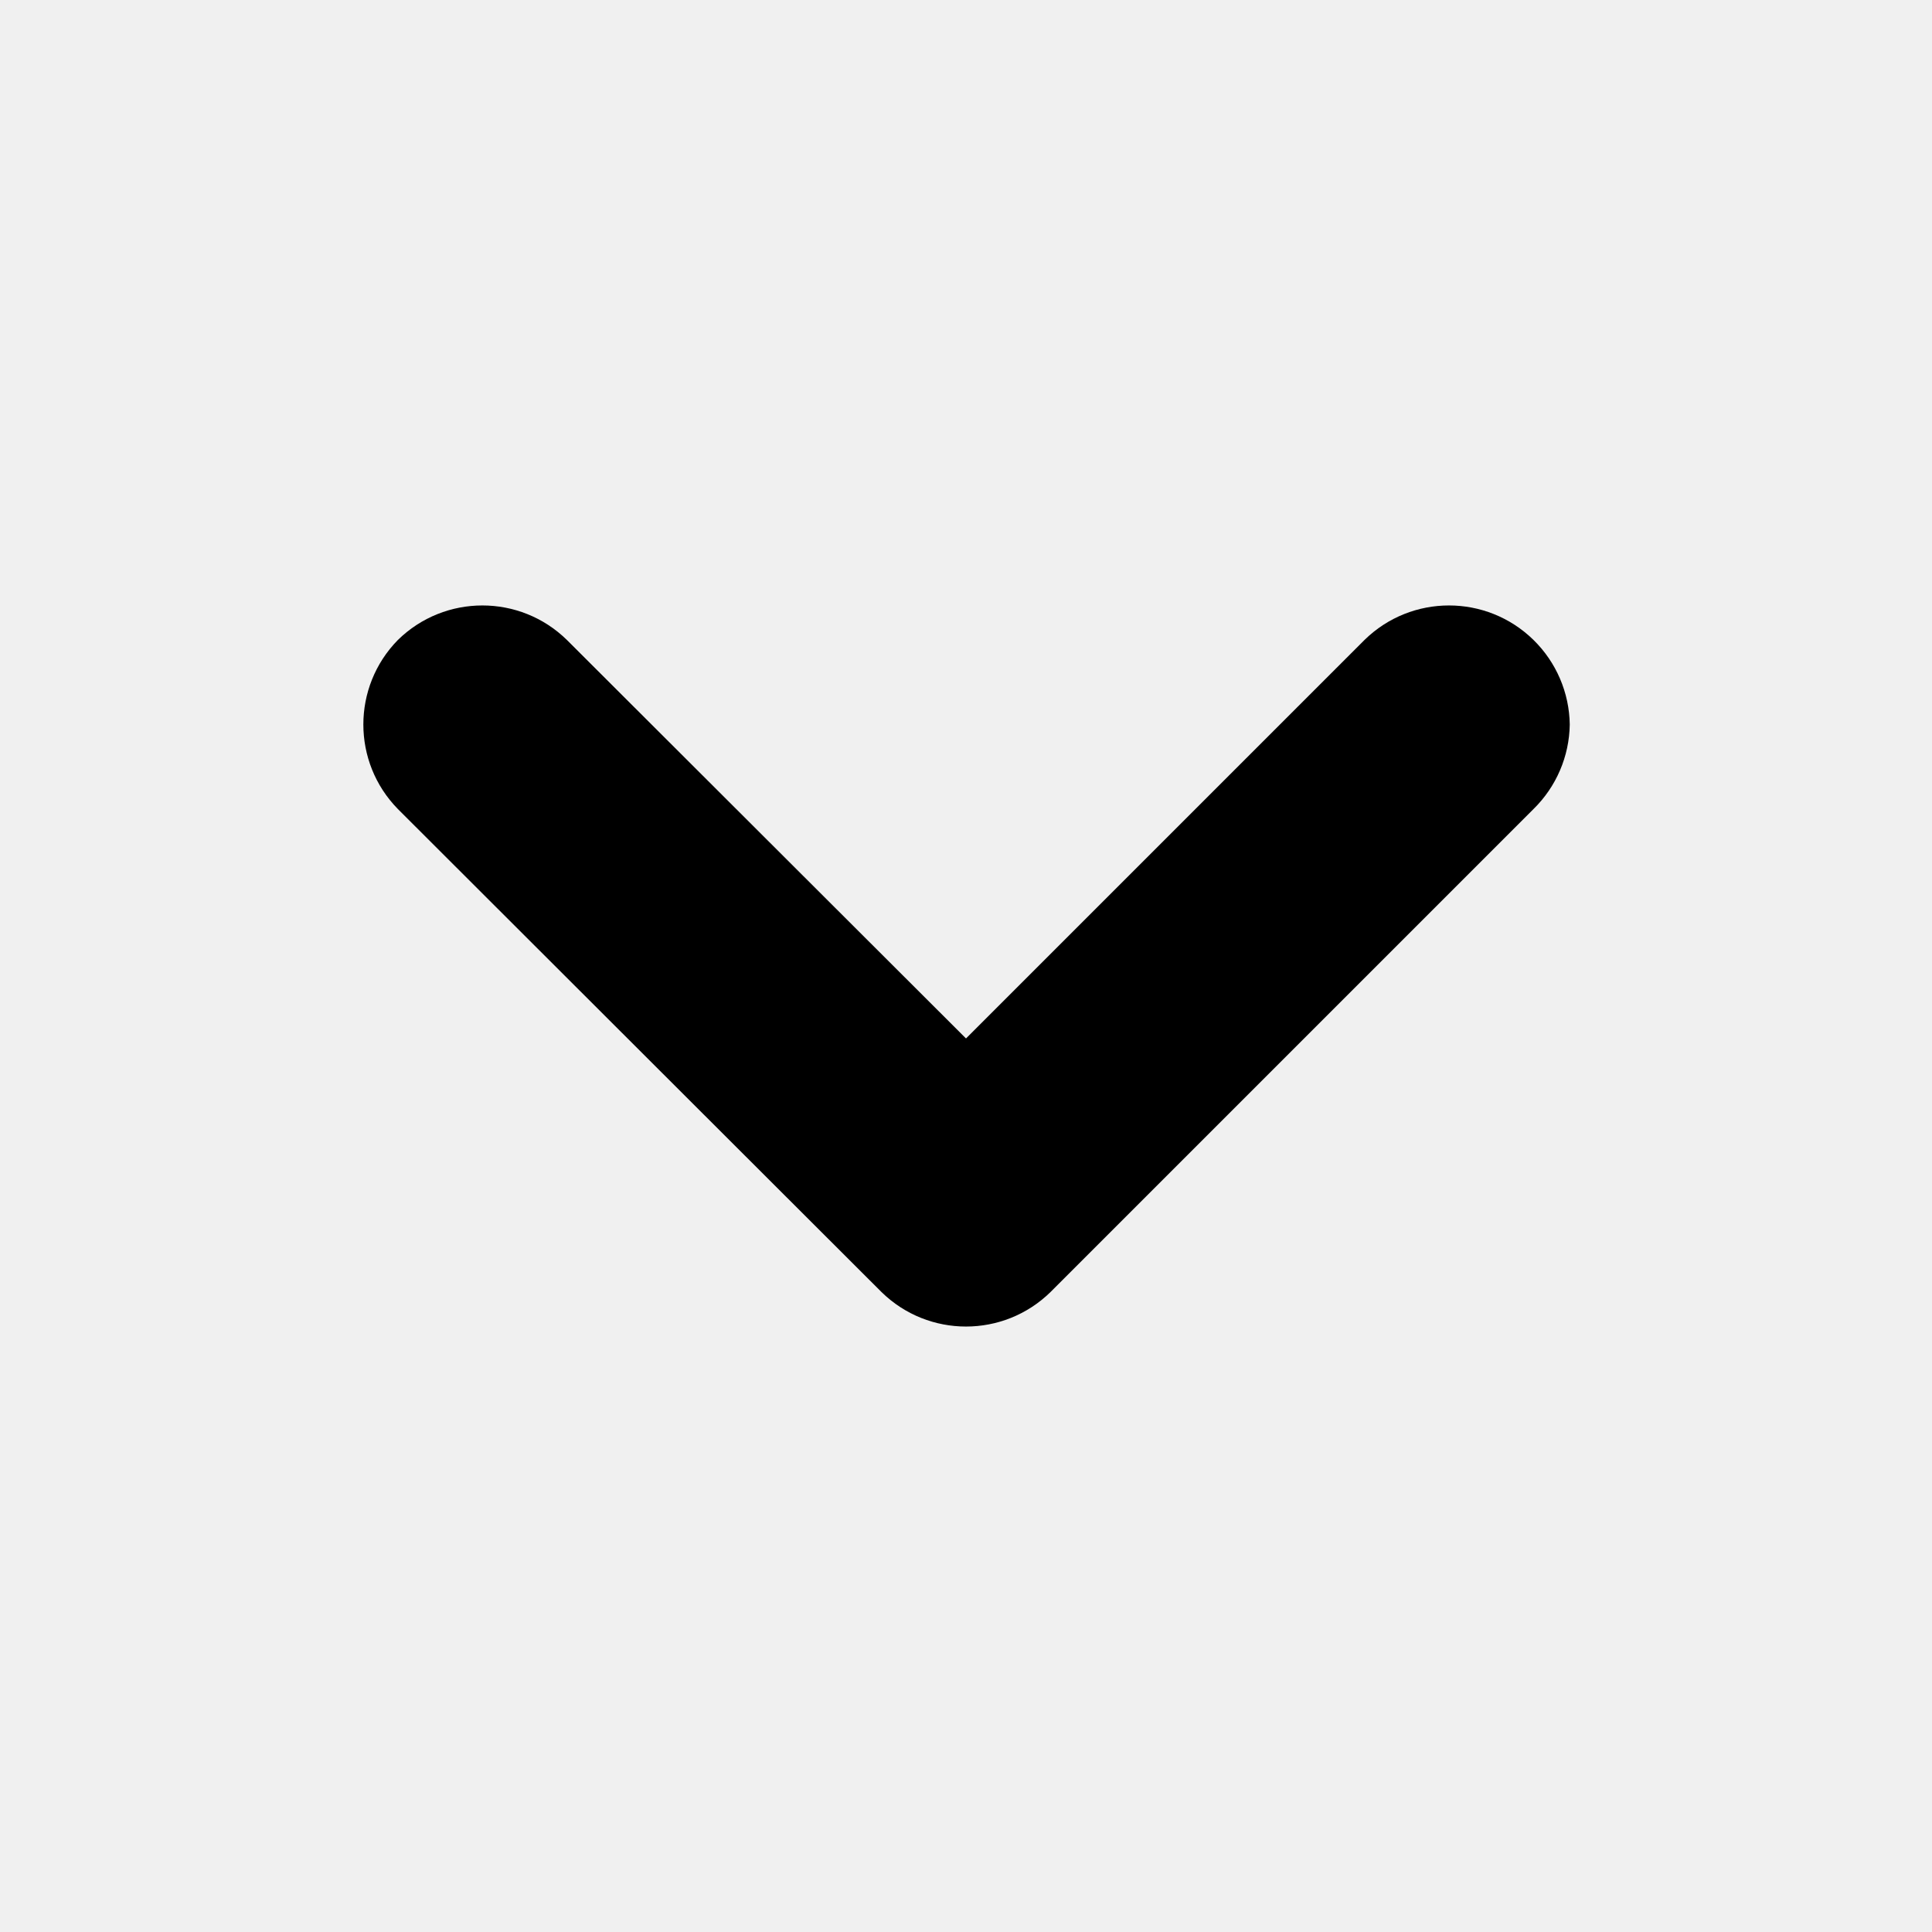
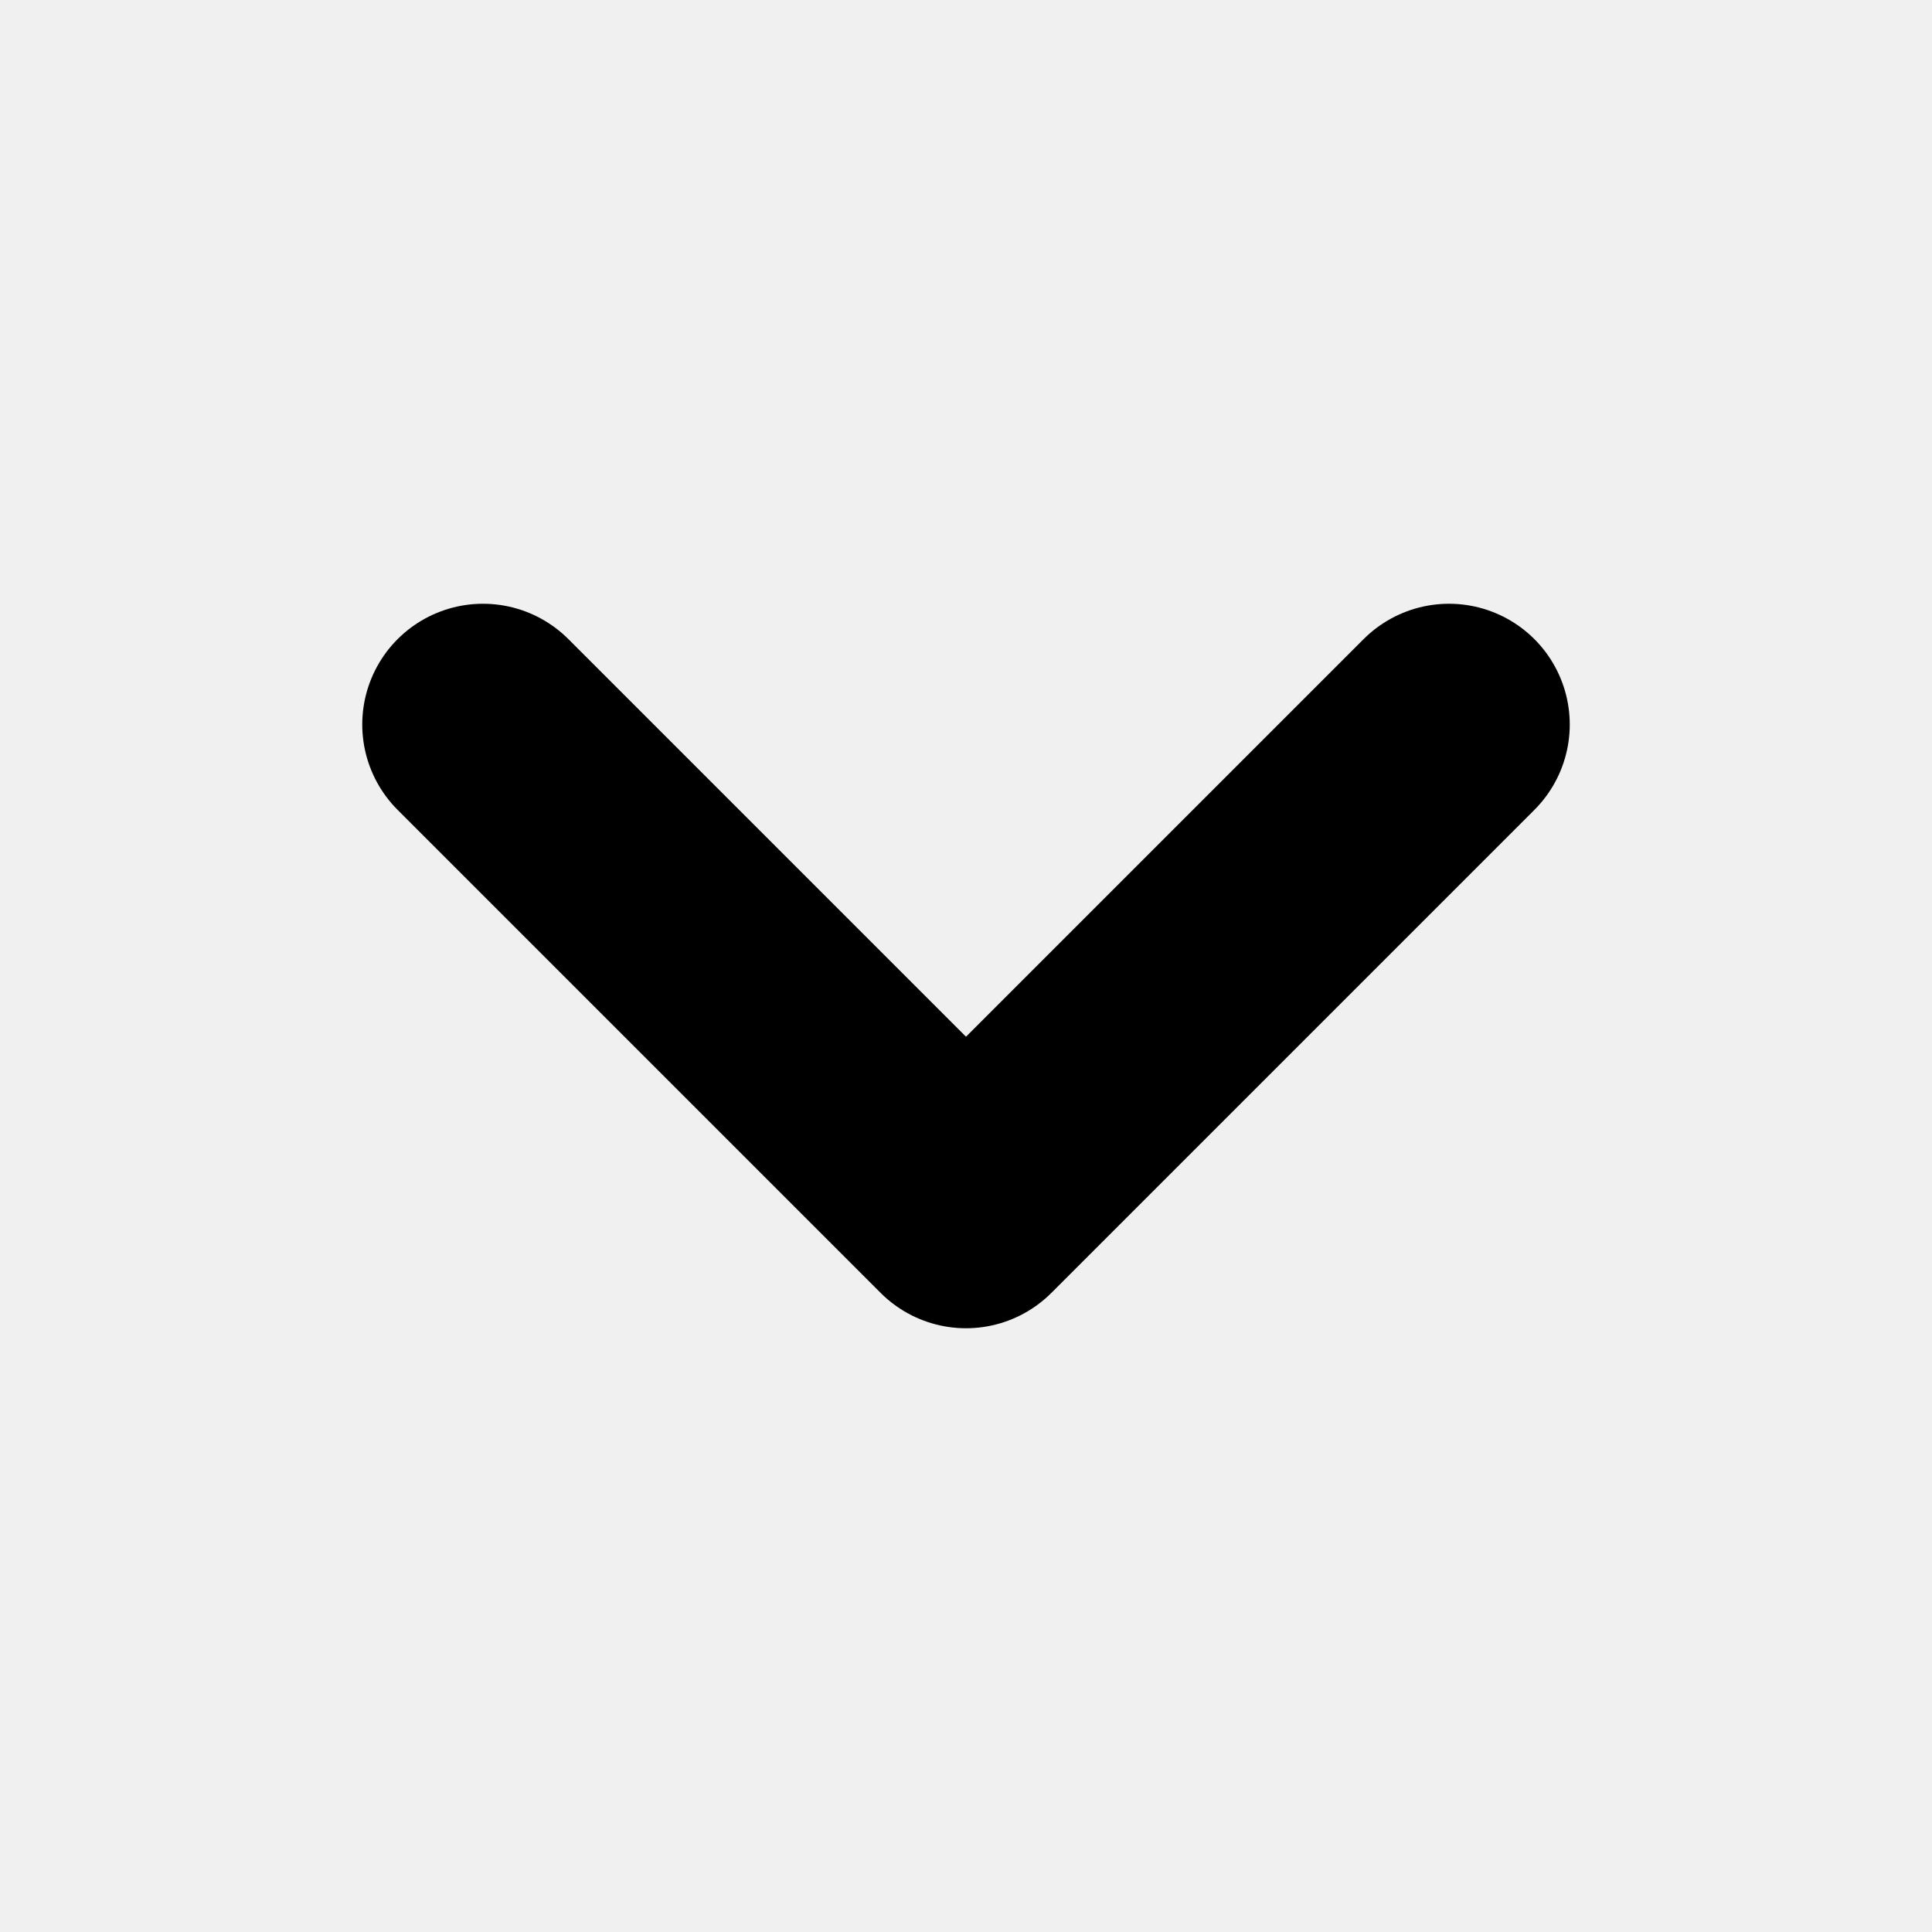
- <svg xmlns="http://www.w3.org/2000/svg" width="32" height="32" xml:space="preserve" version="1.1" id="svg1">
-   <defs id="defs1" />
-   <path fill="#fff" style="color:#000000;fill:#000000;stroke-linecap:round;stroke-linejoin:round;-inkscape-stroke:none" d="m 26,12 a 2,2 0 0 0 -0.6,-1.4 2,2 0 0 0 -2.8,0 L 16,17.2 9.39,10.6 a 2,2 0 0 0 -2.8,0 2,2 0 0 0 0,2.8 l 8.01,8 a 2,2 0 0 0 2.8,0 l 8,-8 A 2,2 0 0 0 26,12 Z" id="path15" />
+ <svg xmlns="http://www.w3.org/2000/svg" width="32" height="32" viewBox="0 0 32 32">
+   <path style="fill:none;stroke:#000;stroke-width:4;stroke-linecap:round;stroke-linejoin:round" d="m 8,12 8,8 8,-8" />
</svg>
